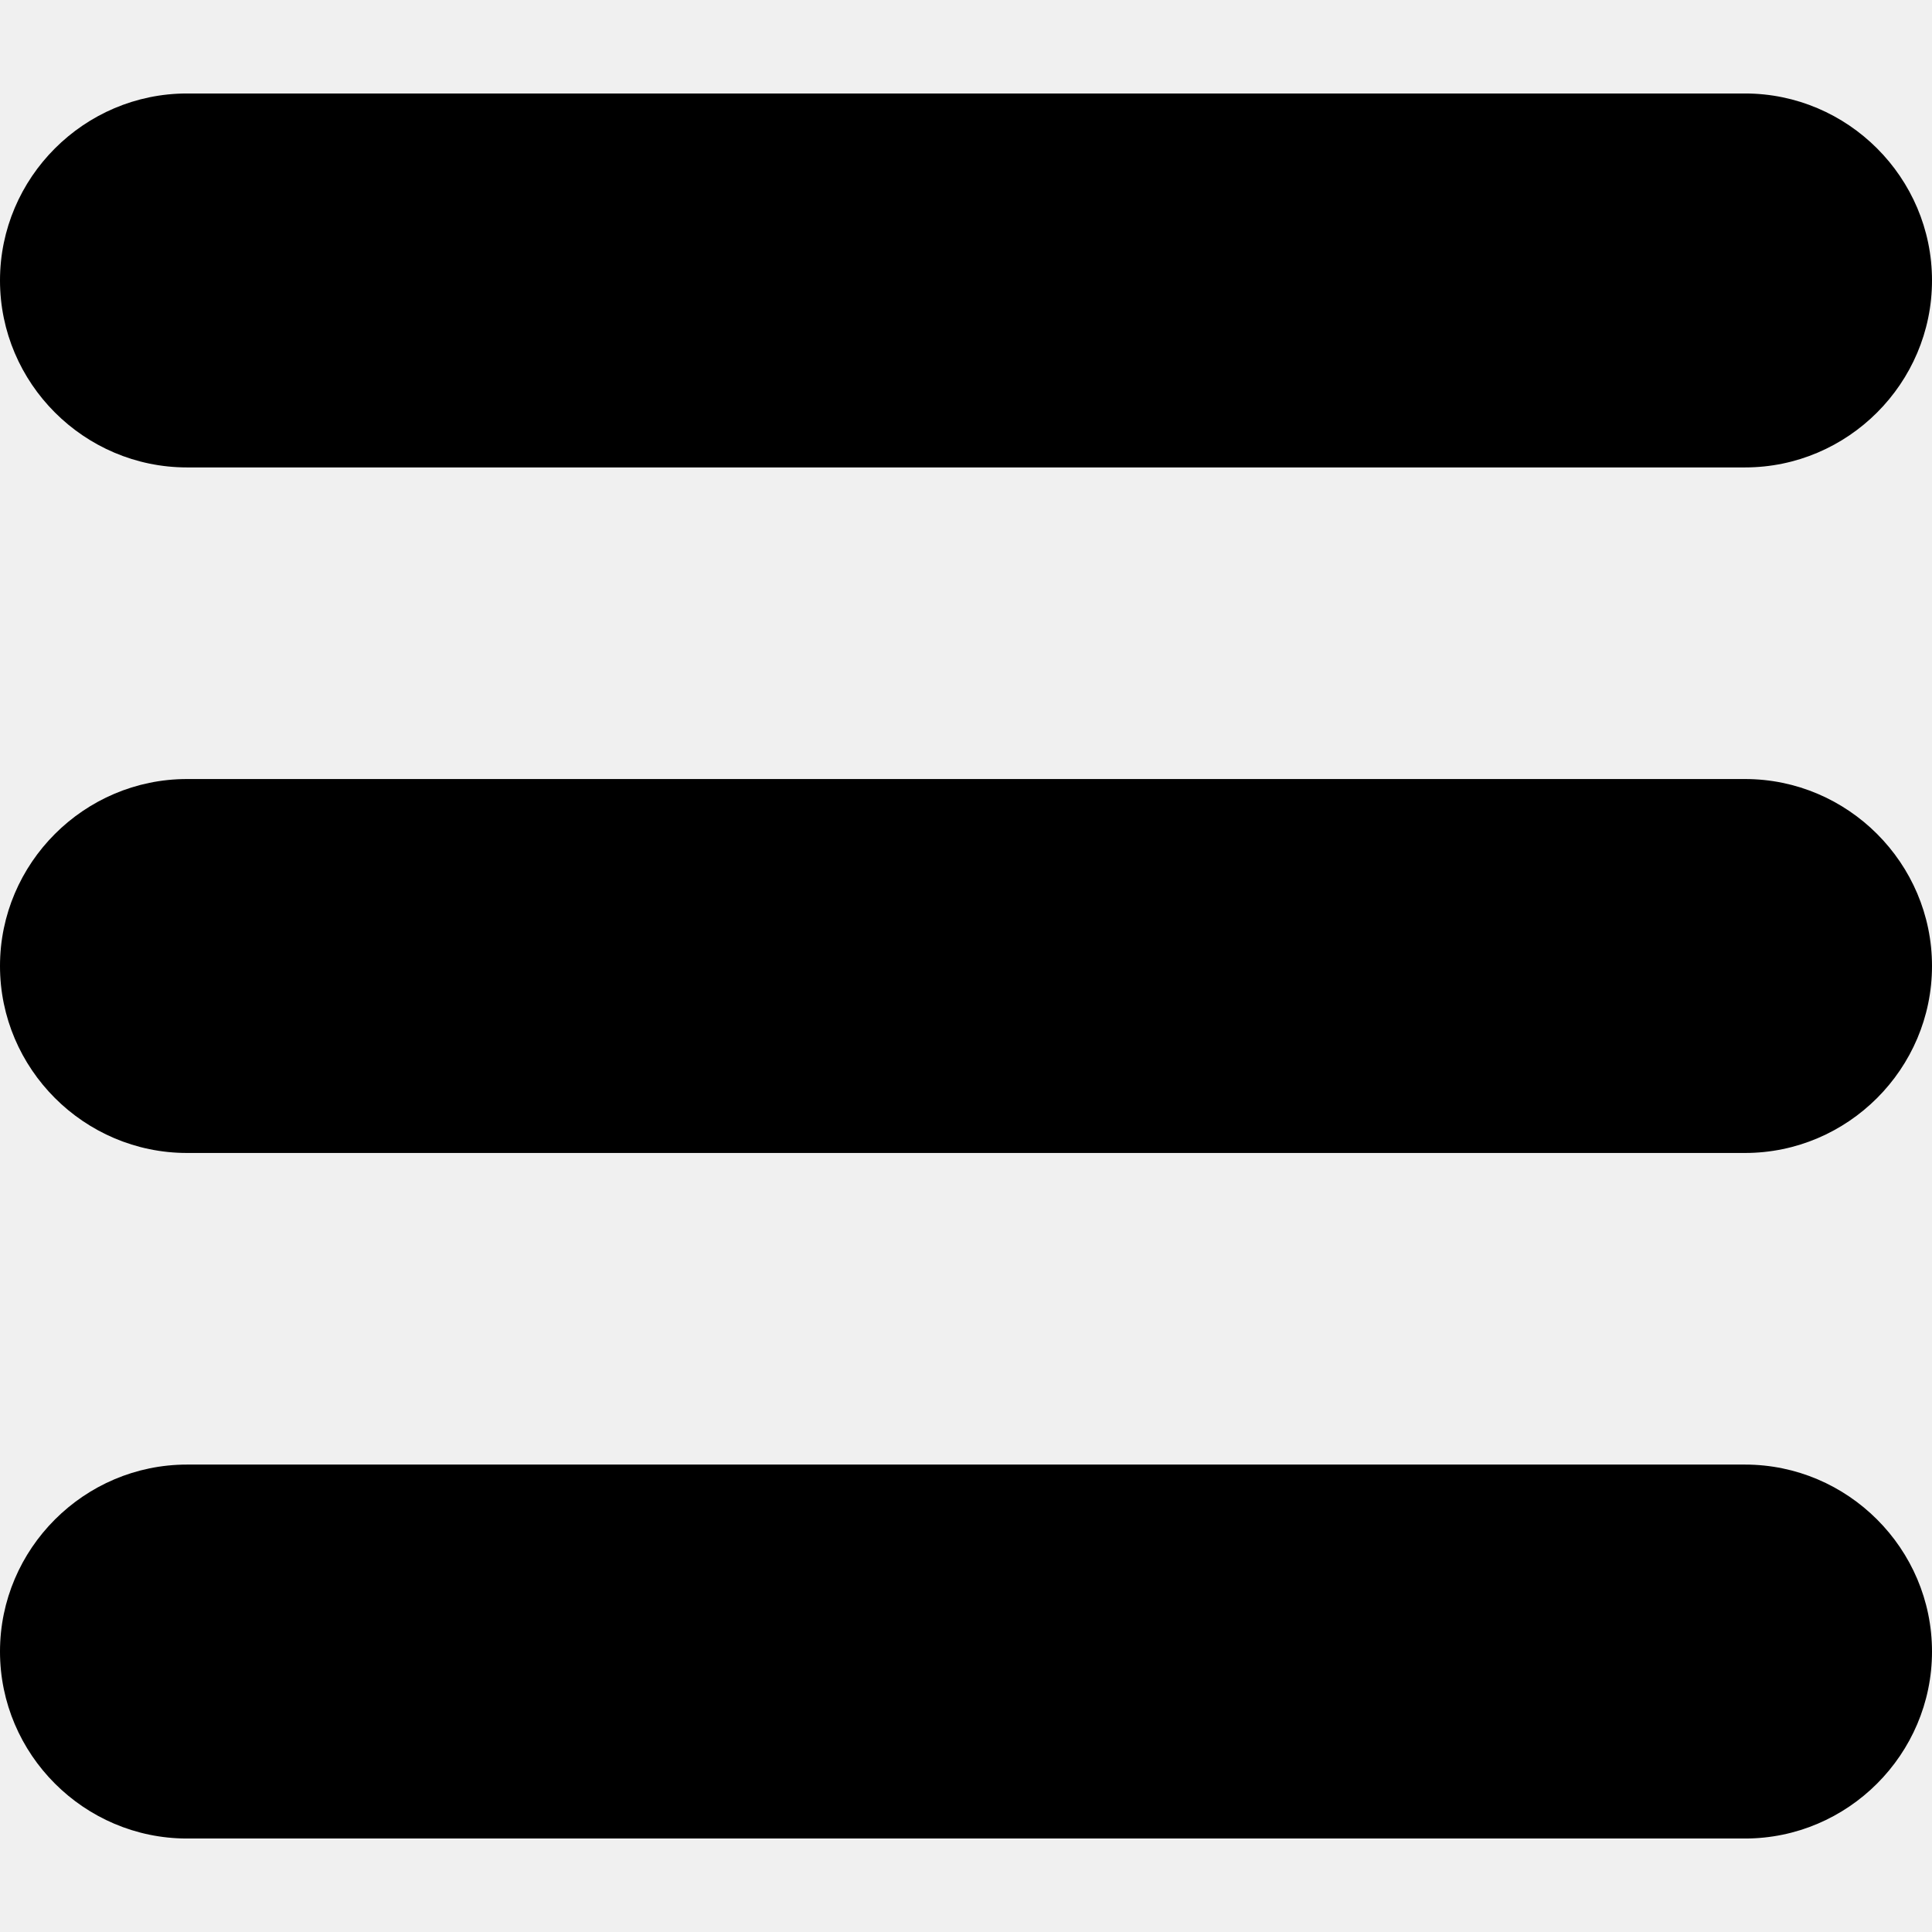
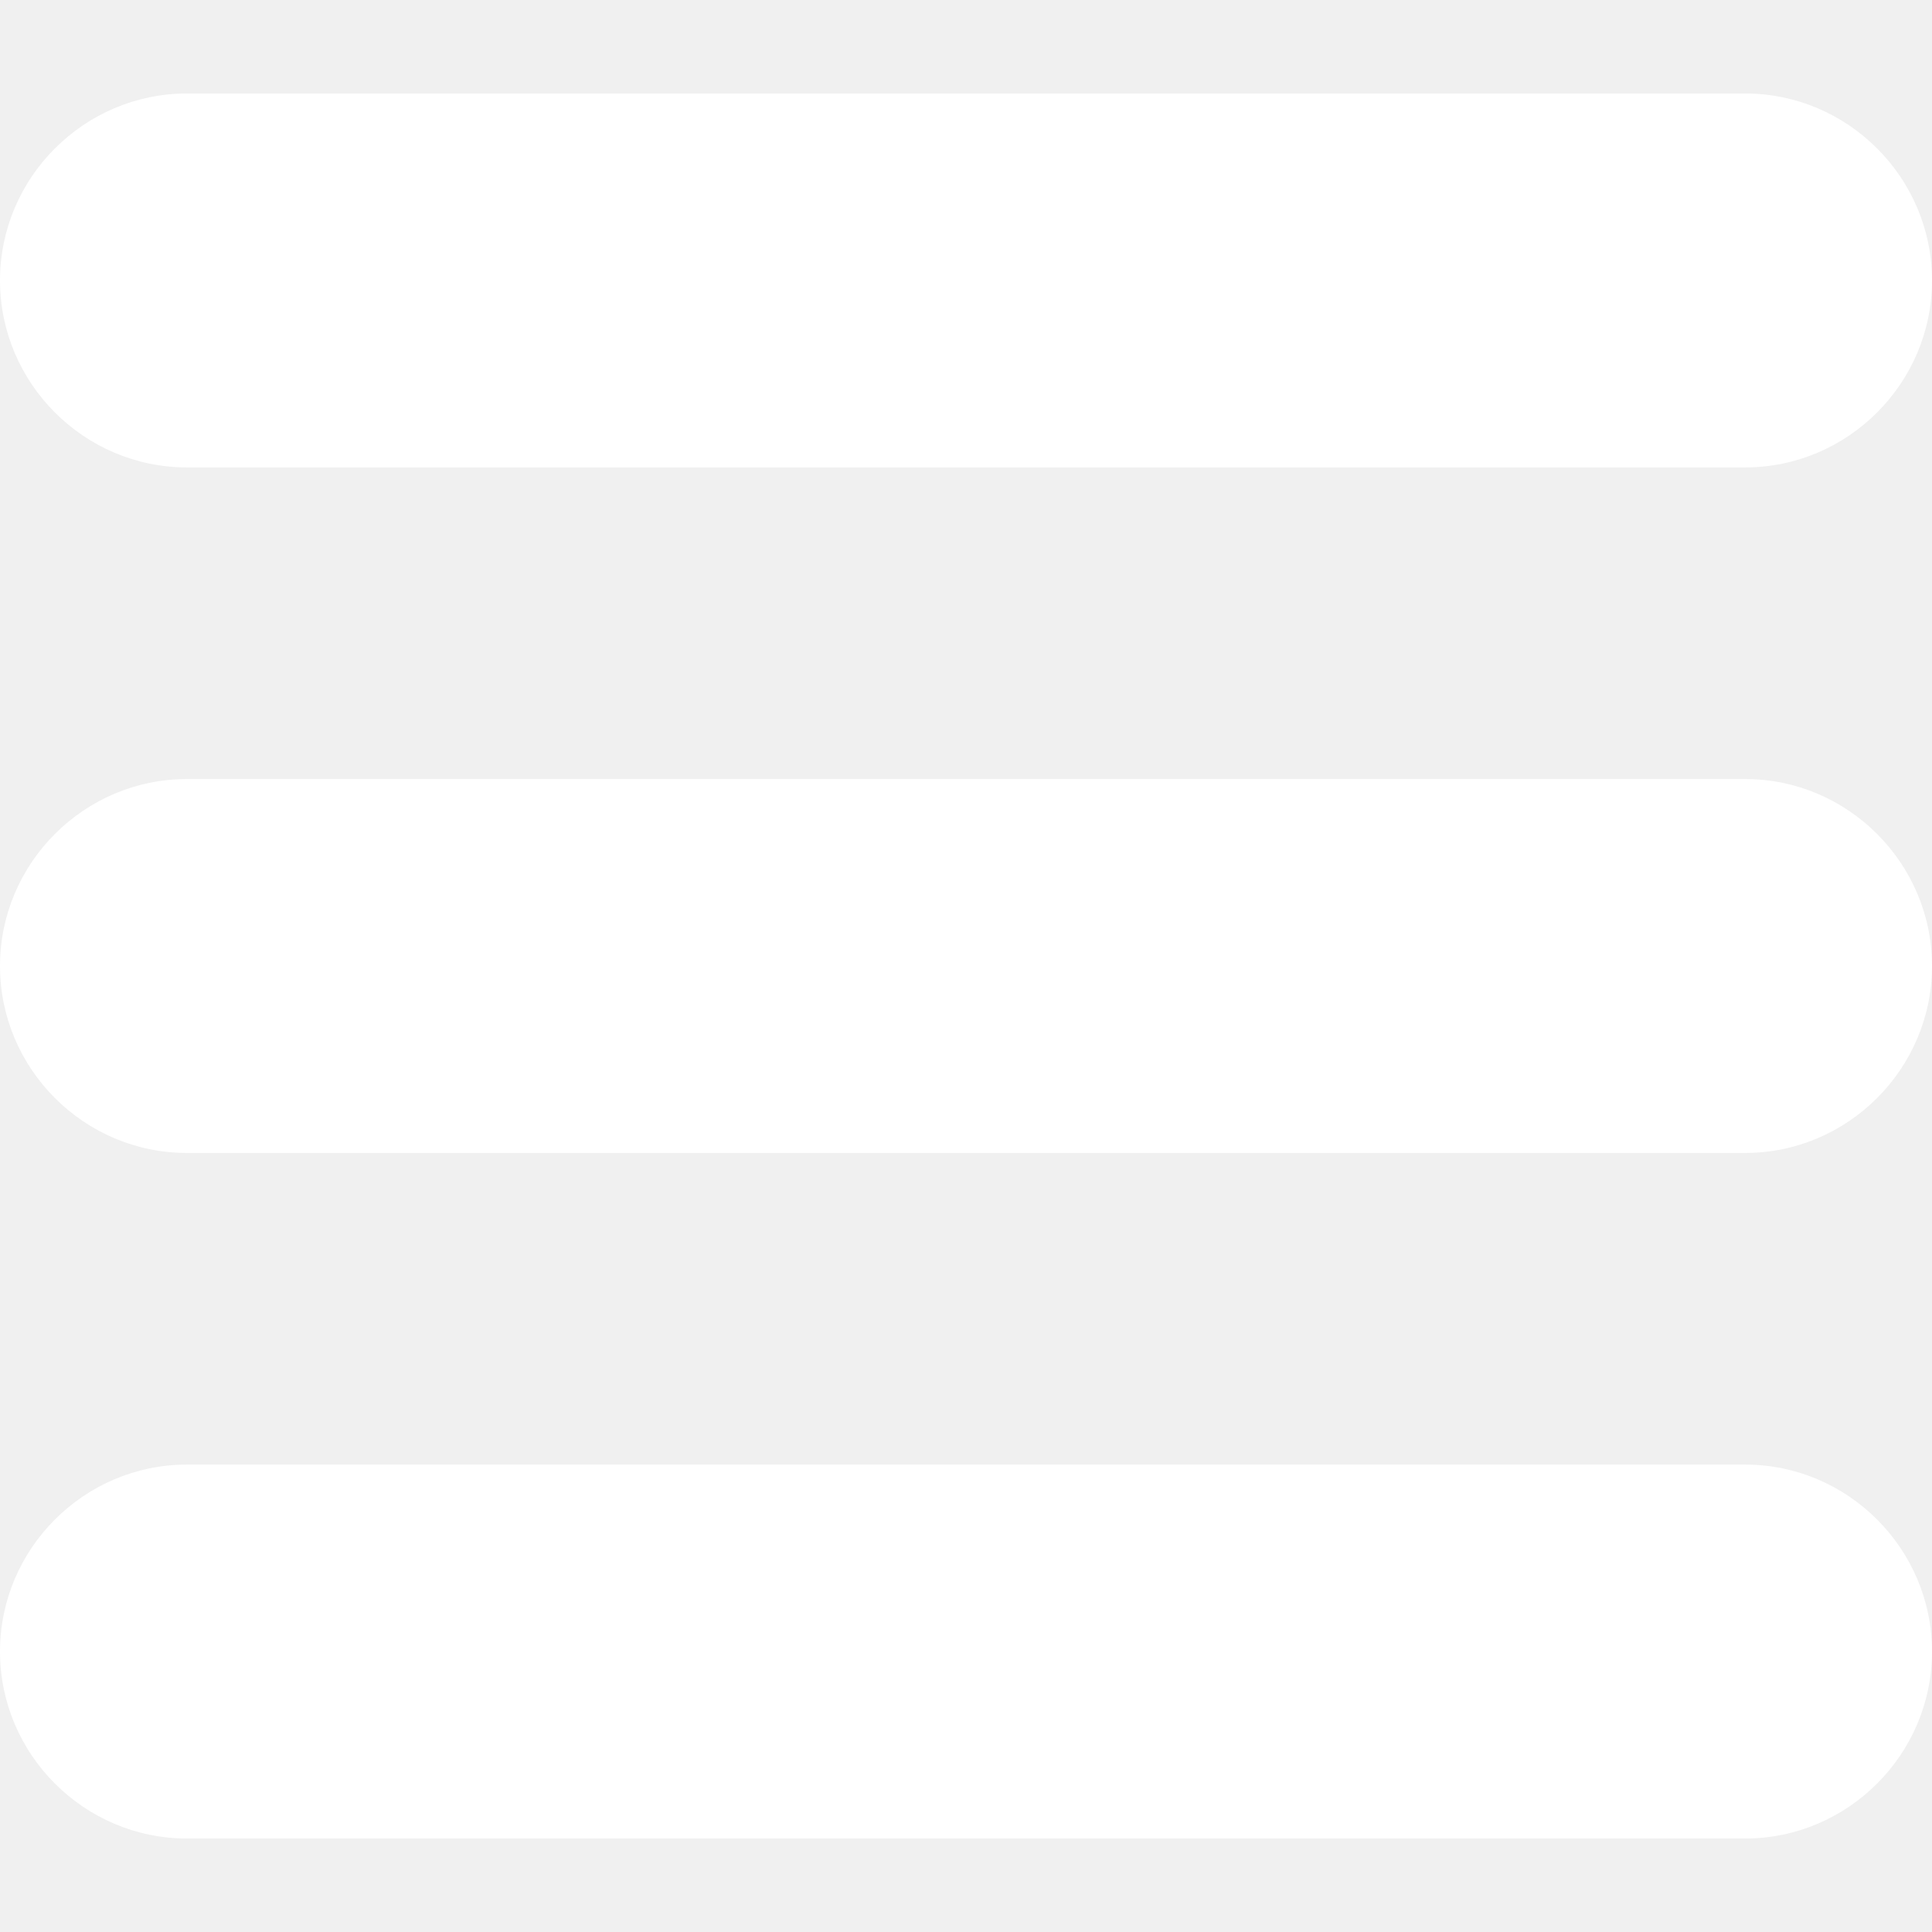
<svg xmlns="http://www.w3.org/2000/svg" version="1.1" id="Capa_1" x="0px" y="0px" width="124px" height="124px" viewBox="0 0 124 124" style="enable-background:new 0 0 124 124;" xml:space="preserve">
-   <path d="M112,6H12C5.4,6,0,11.4,0,18s5.4,12,12,12h100c6.6,0,12-5.4,12-12S118.6,6,112,6z" />
-   <path d="M112,50H12C5.4,50,0,55.4,0,62c0,6.6,5.4,12,12,12h100c6.6,0,12-5.4,12-12C124,55.4,118.6,50,112,50z" />
-   <path d="M112,94H12c-6.6,0-12,5.4-12,12s5.4,12,12,12h100c6.6,0,12-5.4,12-12S118.6,94,112,94z" />
+   <path fill="#ffffff" d="M112,6H12C5.4,6,0,11.4,0,18s5.4,12,12,12h100c6.6,0,12-5.4,12-12S118.6,6,112,6z" />
+   <path fill="#ffffff" d="M112,50H12C5.4,50,0,55.4,0,62c0,6.6,5.4,12,12,12h100c6.6,0,12-5.4,12-12C124,55.4,118.6,50,112,50z" />
+   <path fill="#ffffff" d="M112,94H12c-6.6,0-12,5.4-12,12s5.4,12,12,12h100c6.6,0,12-5.4,12-12S118.6,94,112,94z" />
</svg>
